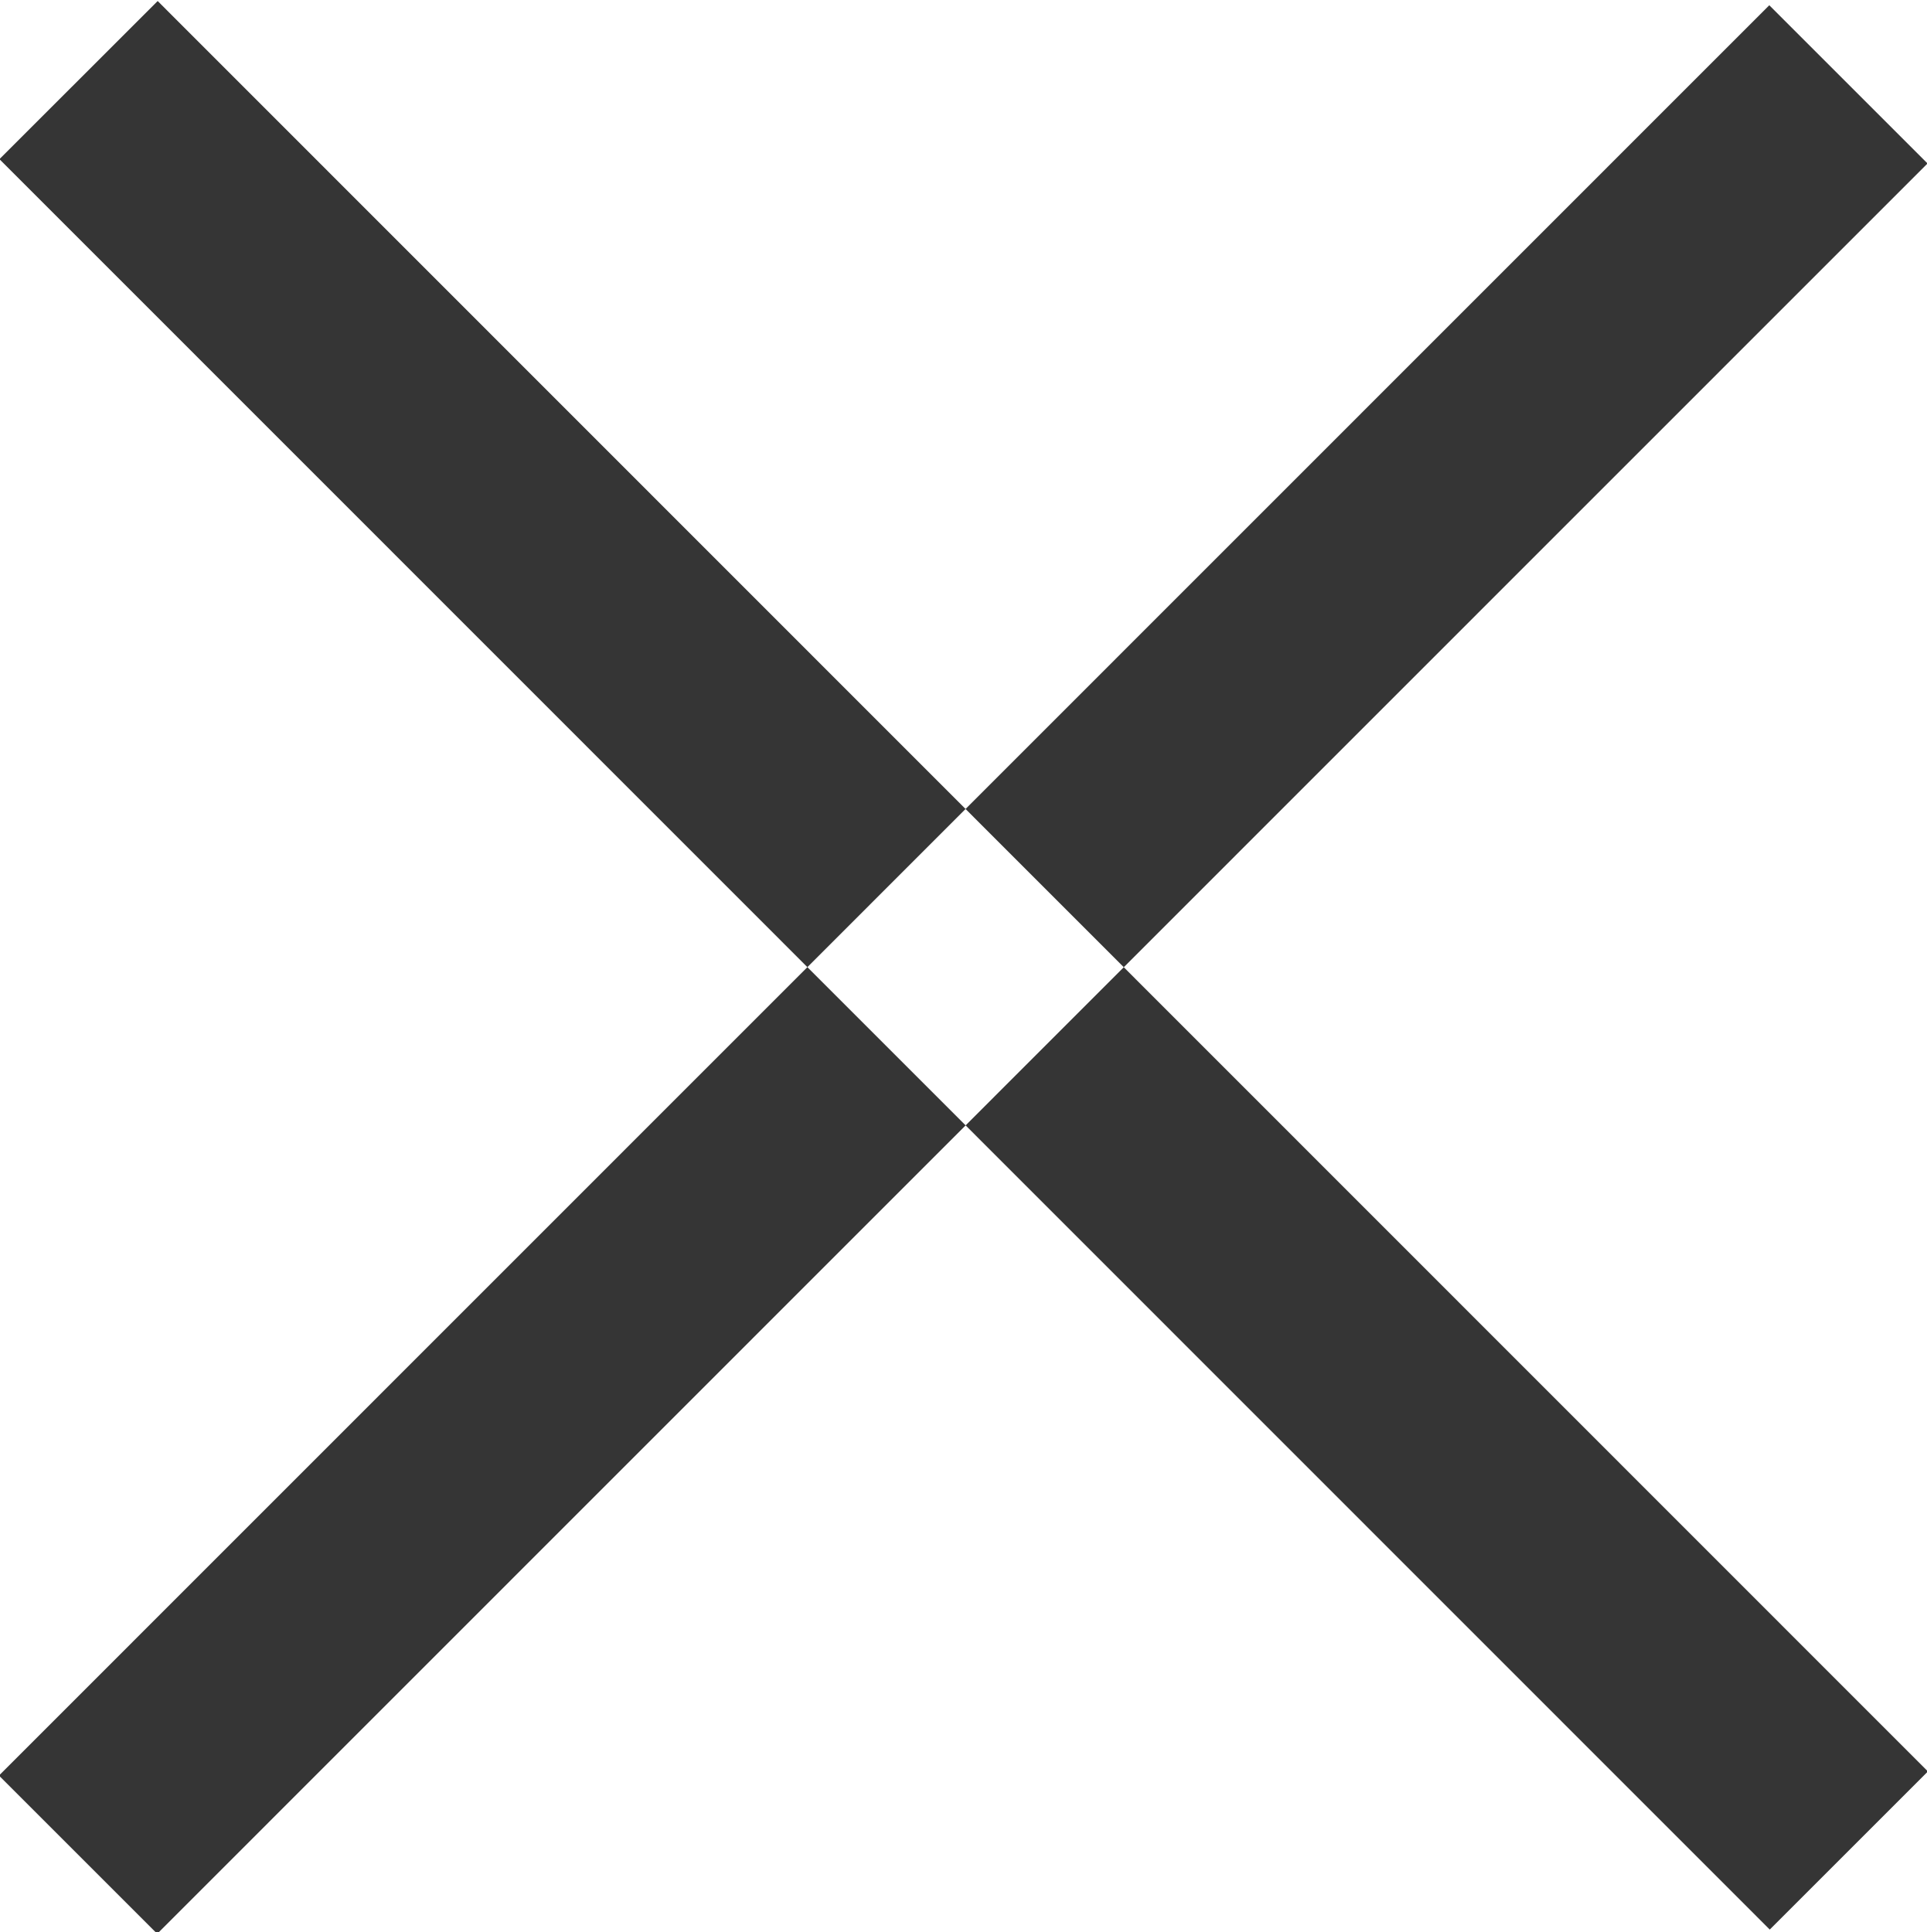
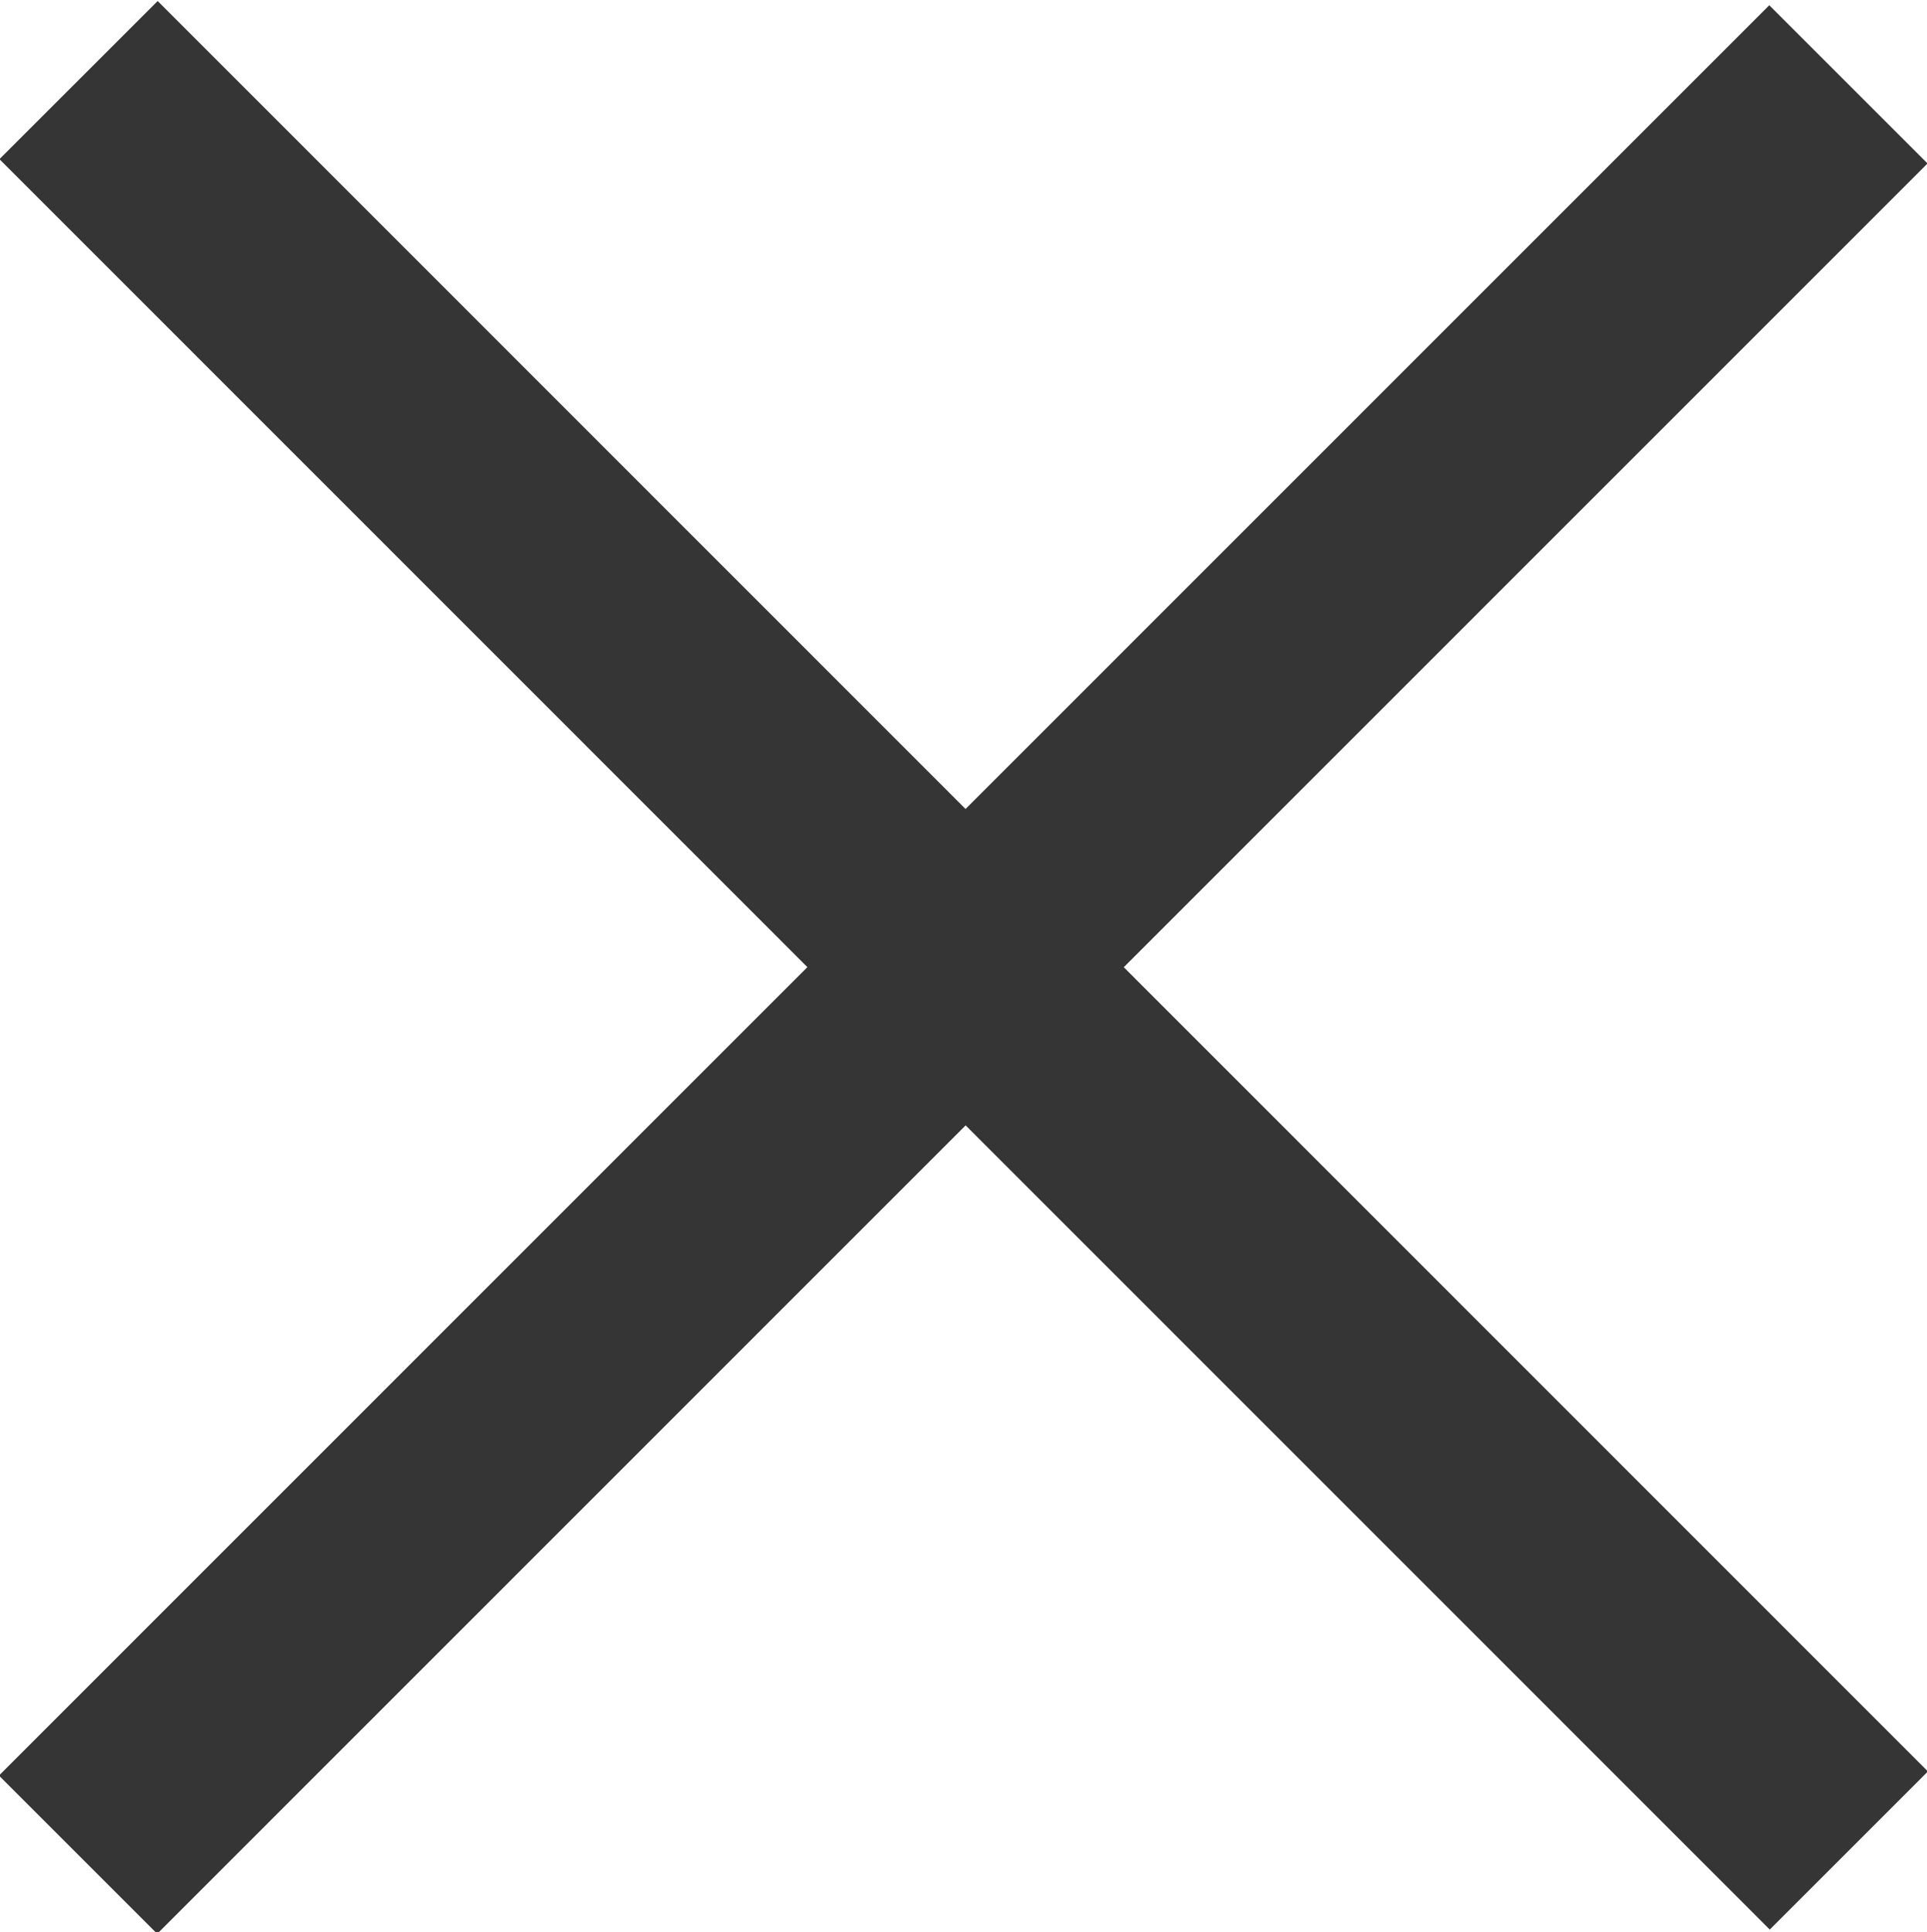
<svg xmlns="http://www.w3.org/2000/svg" width="20.563" height="20.625" viewBox="0 0 20.563 20.625">
  <defs>
    <style>
      .cls-1 {
        fill: #353535;
-         fill-rule: evenodd;
+         fill-rule: nonzero;
      }
    </style>
  </defs>
  <path class="cls-1" d="M329.04,120.212l1.689,1.689L311.834,140.8l-1.689-1.689Zm-18.89,1.643,1.689-1.688,18.894,18.9-1.688,1.688Z" transform="translate(-310.156 -120.156)" />
</svg>
